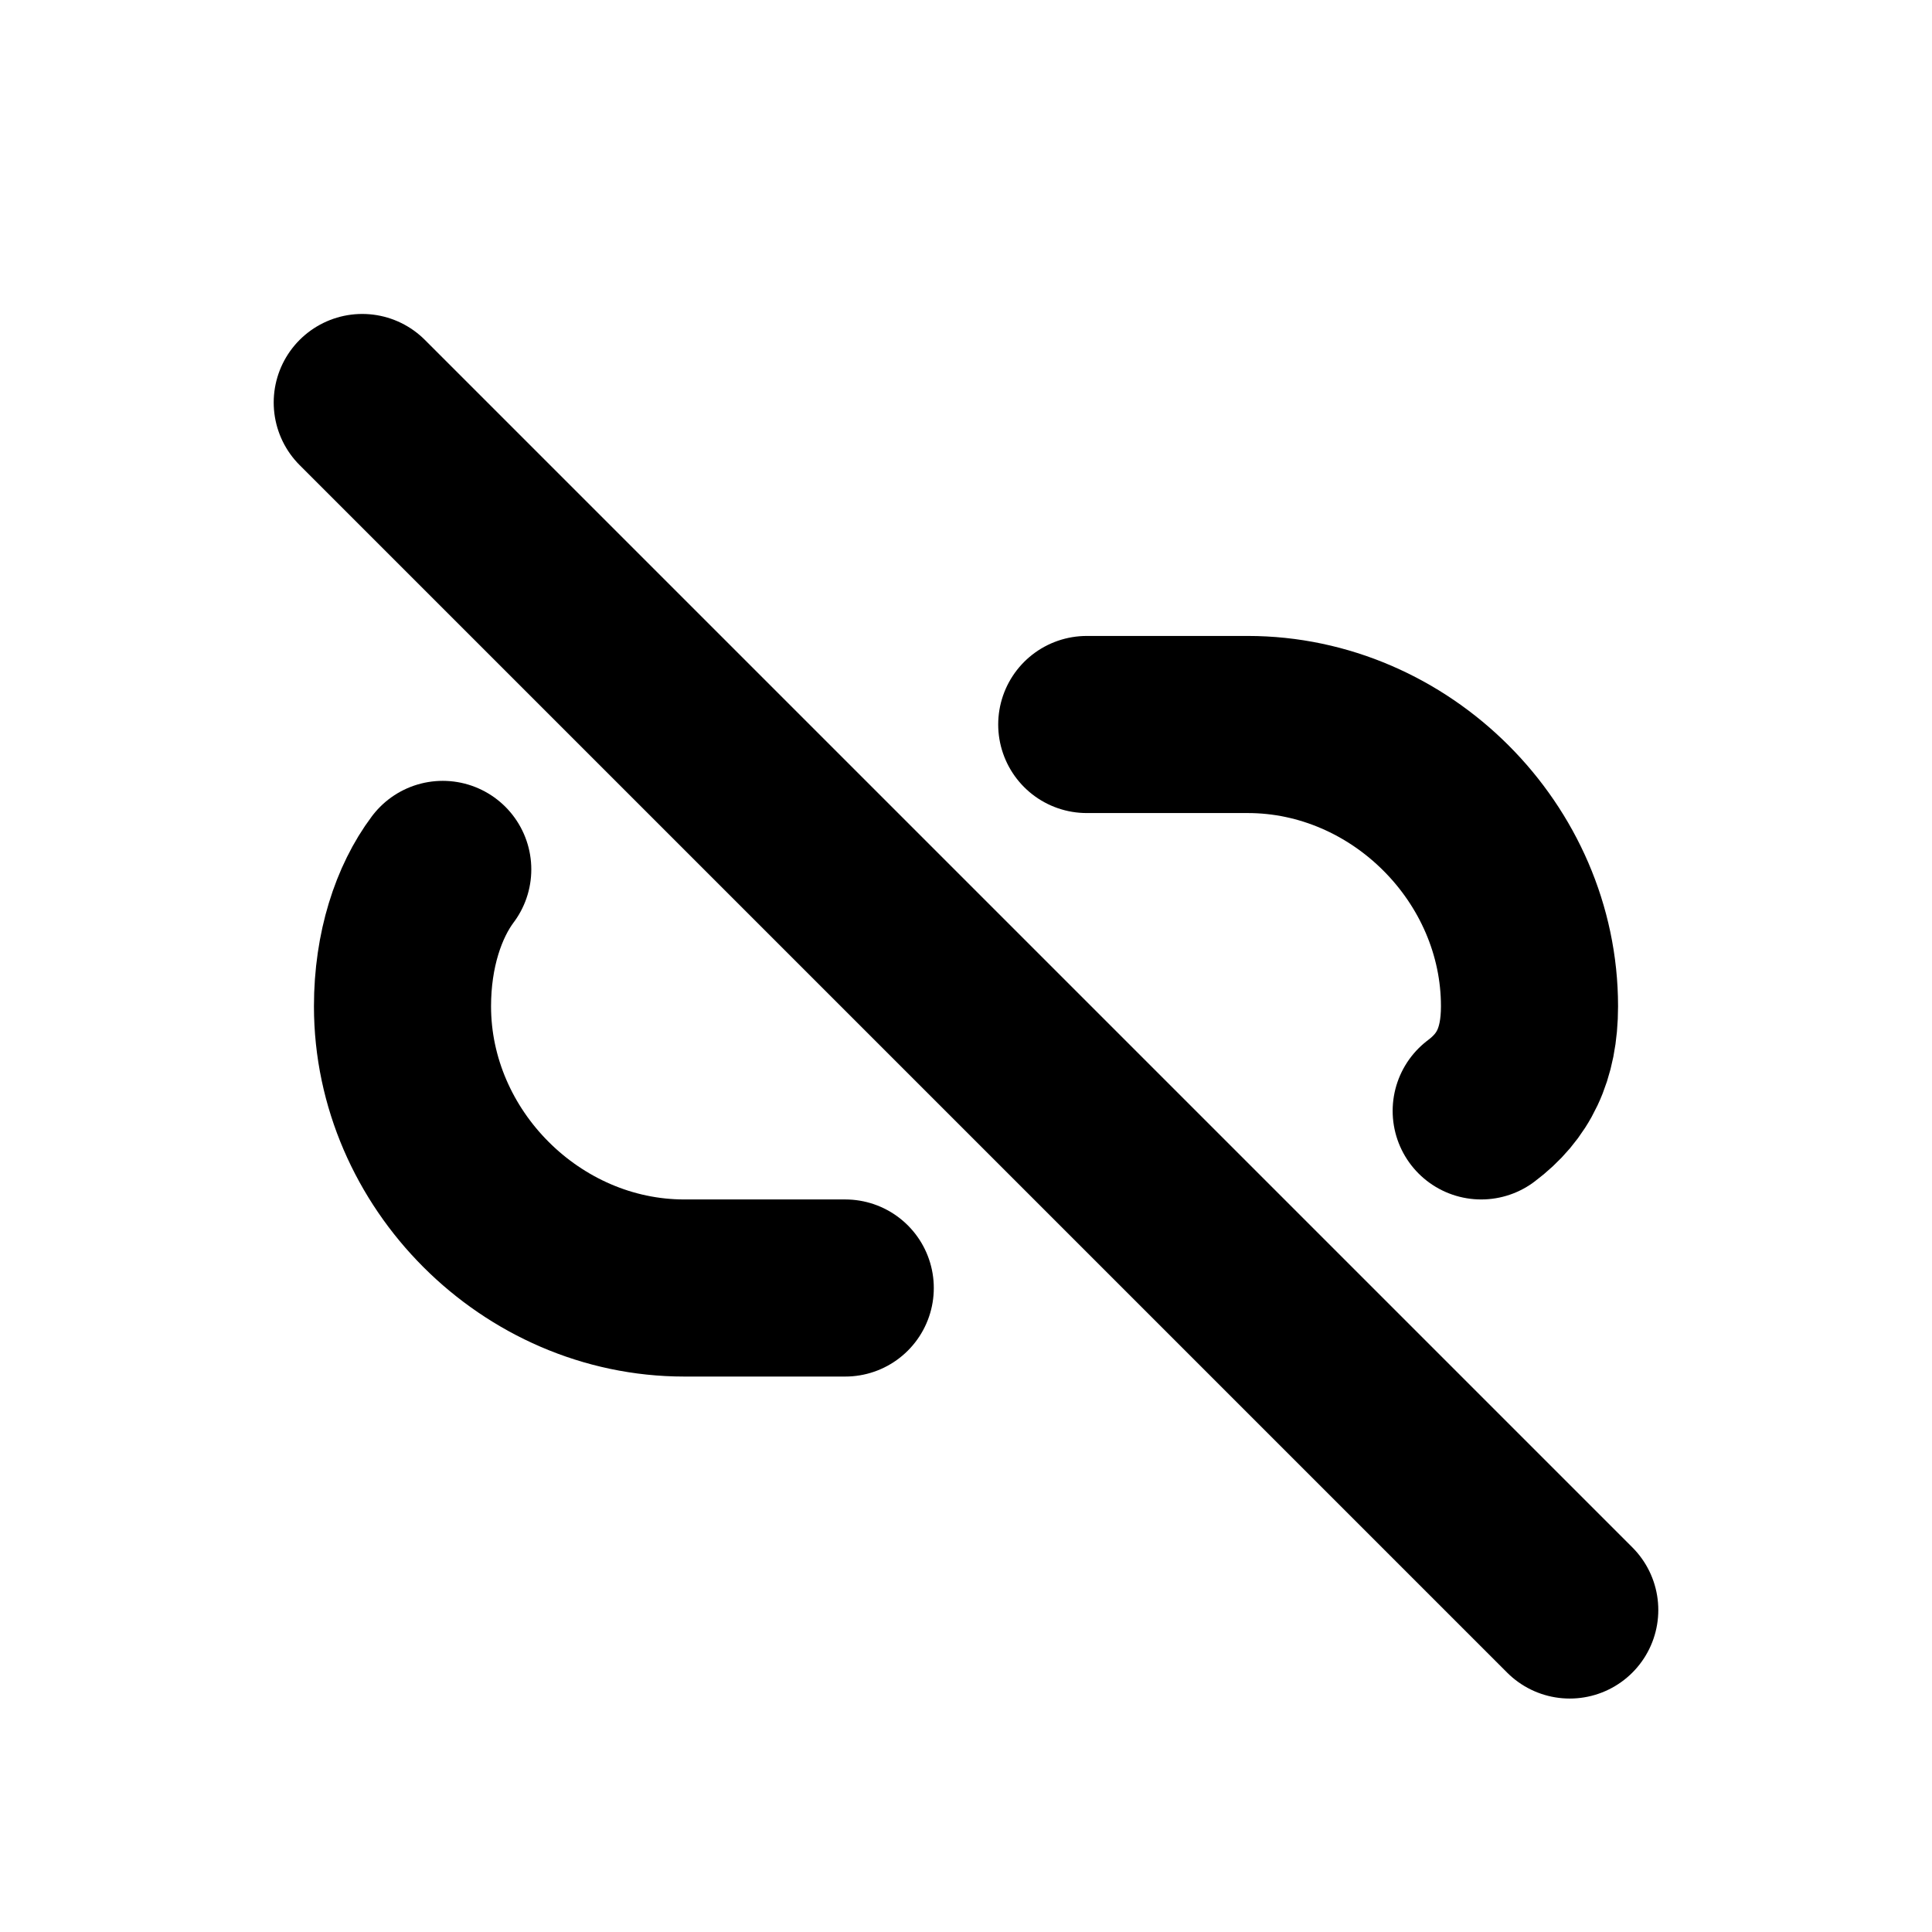
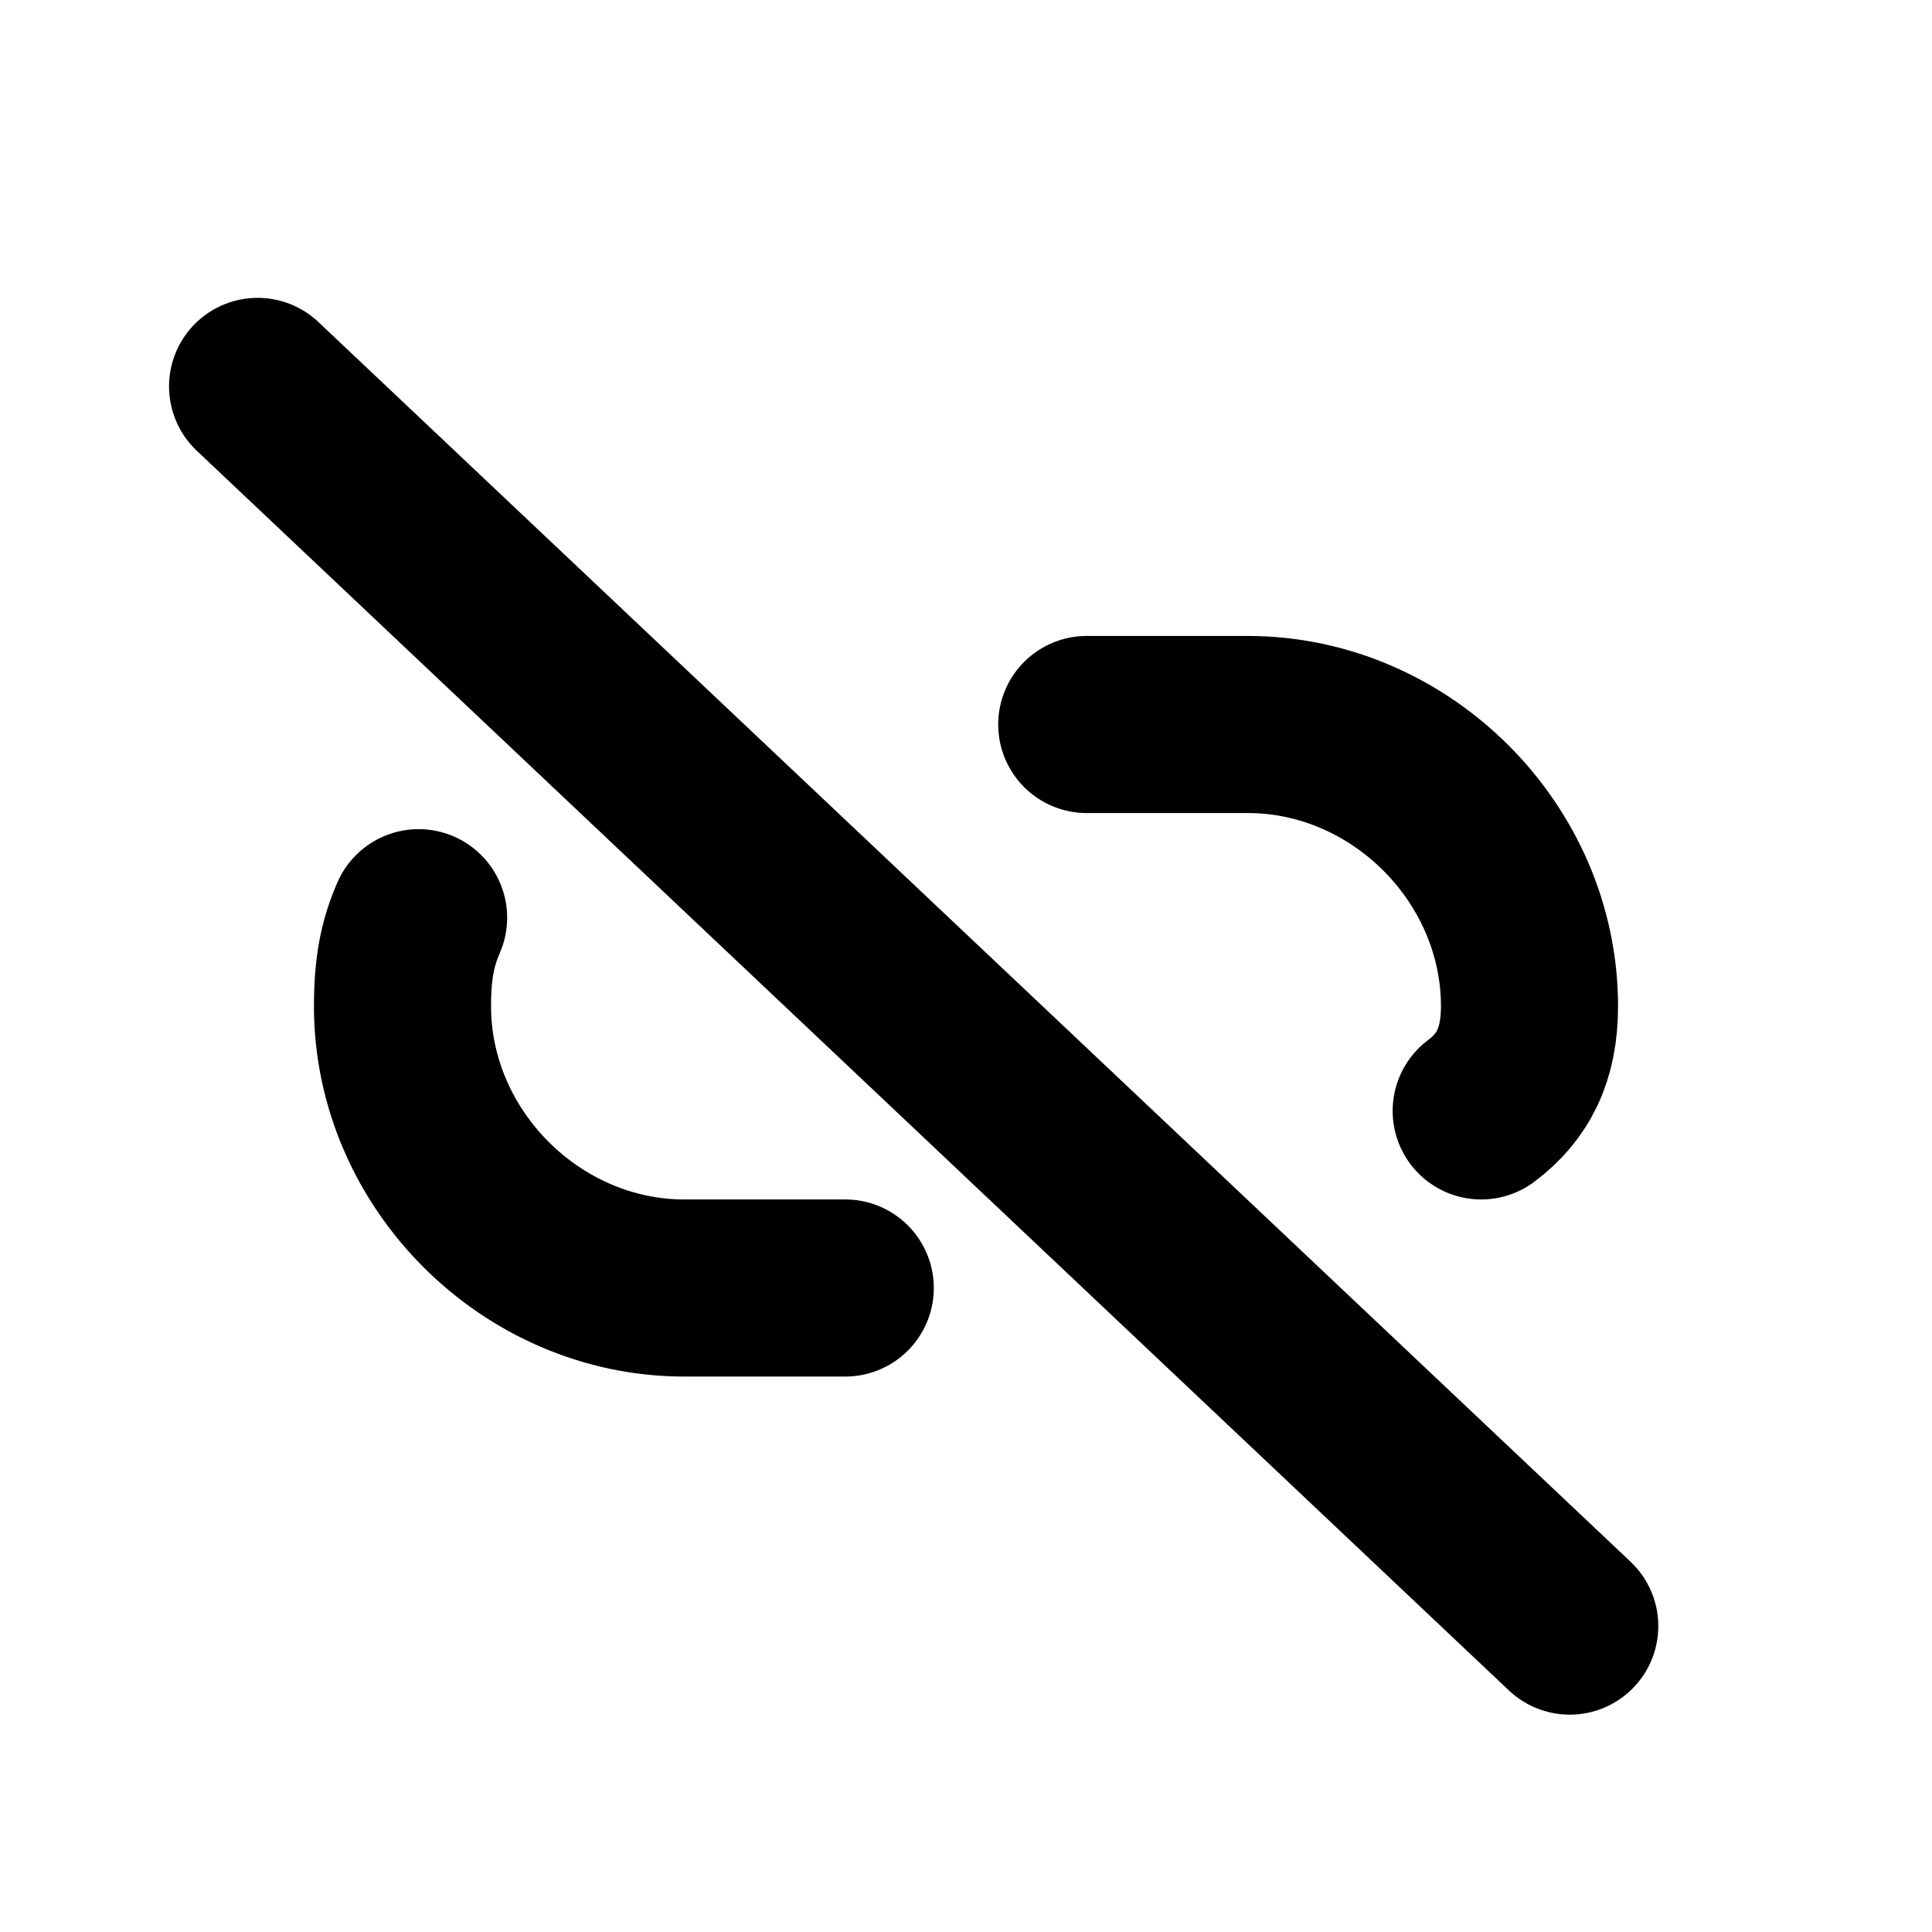
<svg xmlns="http://www.w3.org/2000/svg" viewBox="0 0 24 24" width="24" height="24" fill="none" aria-hidden="true">
-   <path d="M10.5 16 H8.5 C6.6 16 5 14.4 5 12.5 C5 11.8 5.2 11.2 5.5 10.8" stroke="currentColor" stroke-width="2.2" stroke-linecap="round" stroke-linejoin="round" fill="none" />
+   <path d="M10.5 16 H8.5 C6.6 16 5 14.4 5 12.5 C5 12.0 5.07 11.7 5.2 11.4" stroke="currentColor" stroke-width="2.2" stroke-linecap="round" stroke-linejoin="round" fill="none" />
  <path d="M13.5 9 H15.5 C17.4 9 19 10.6 19 12.5 C19 13.1 18.8 13.5 18.4 13.8" stroke="currentColor" stroke-width="2.2" stroke-linecap="round" stroke-linejoin="round" fill="none" />
-   <path d="M4.5 5 L19.5 20" stroke="currentColor" stroke-width="2.2" stroke-linecap="round" stroke-linejoin="round" fill="none" />
+   <path d="M3.2 4.8 L19.5 20.2" stroke="currentColor" stroke-width="2.2" stroke-linecap="round" stroke-linejoin="round" fill="none" />
</svg>
